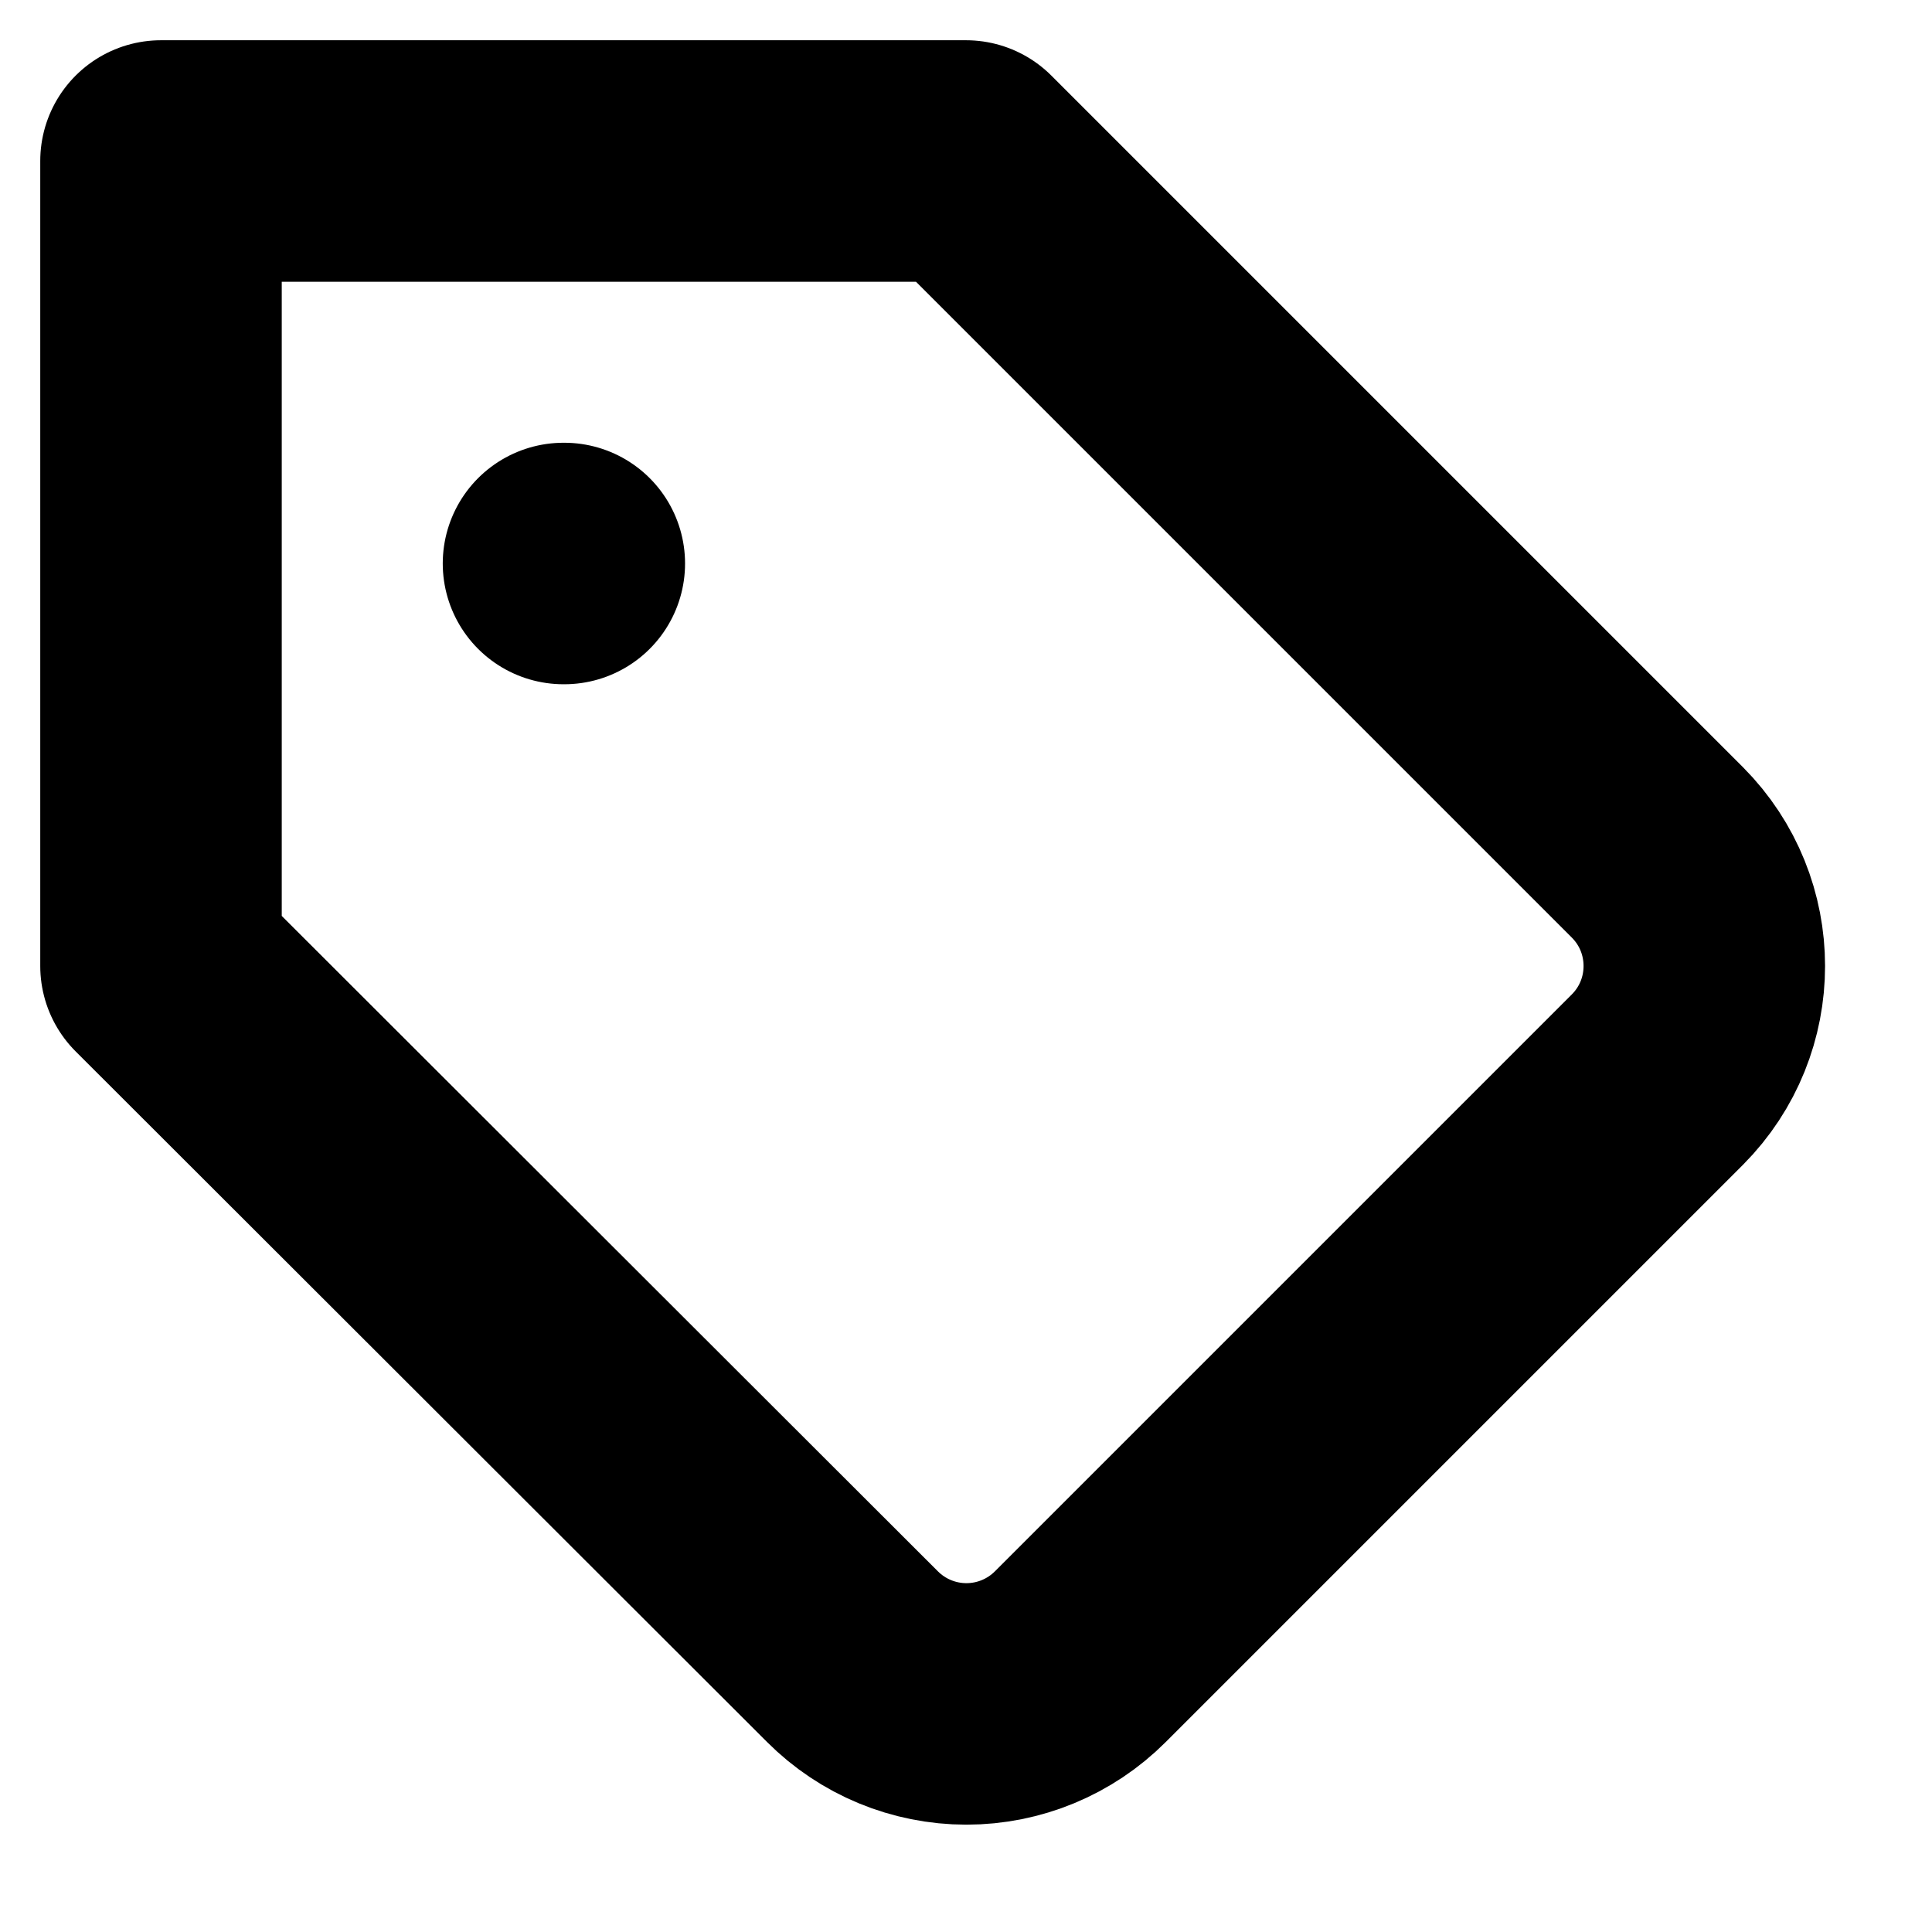
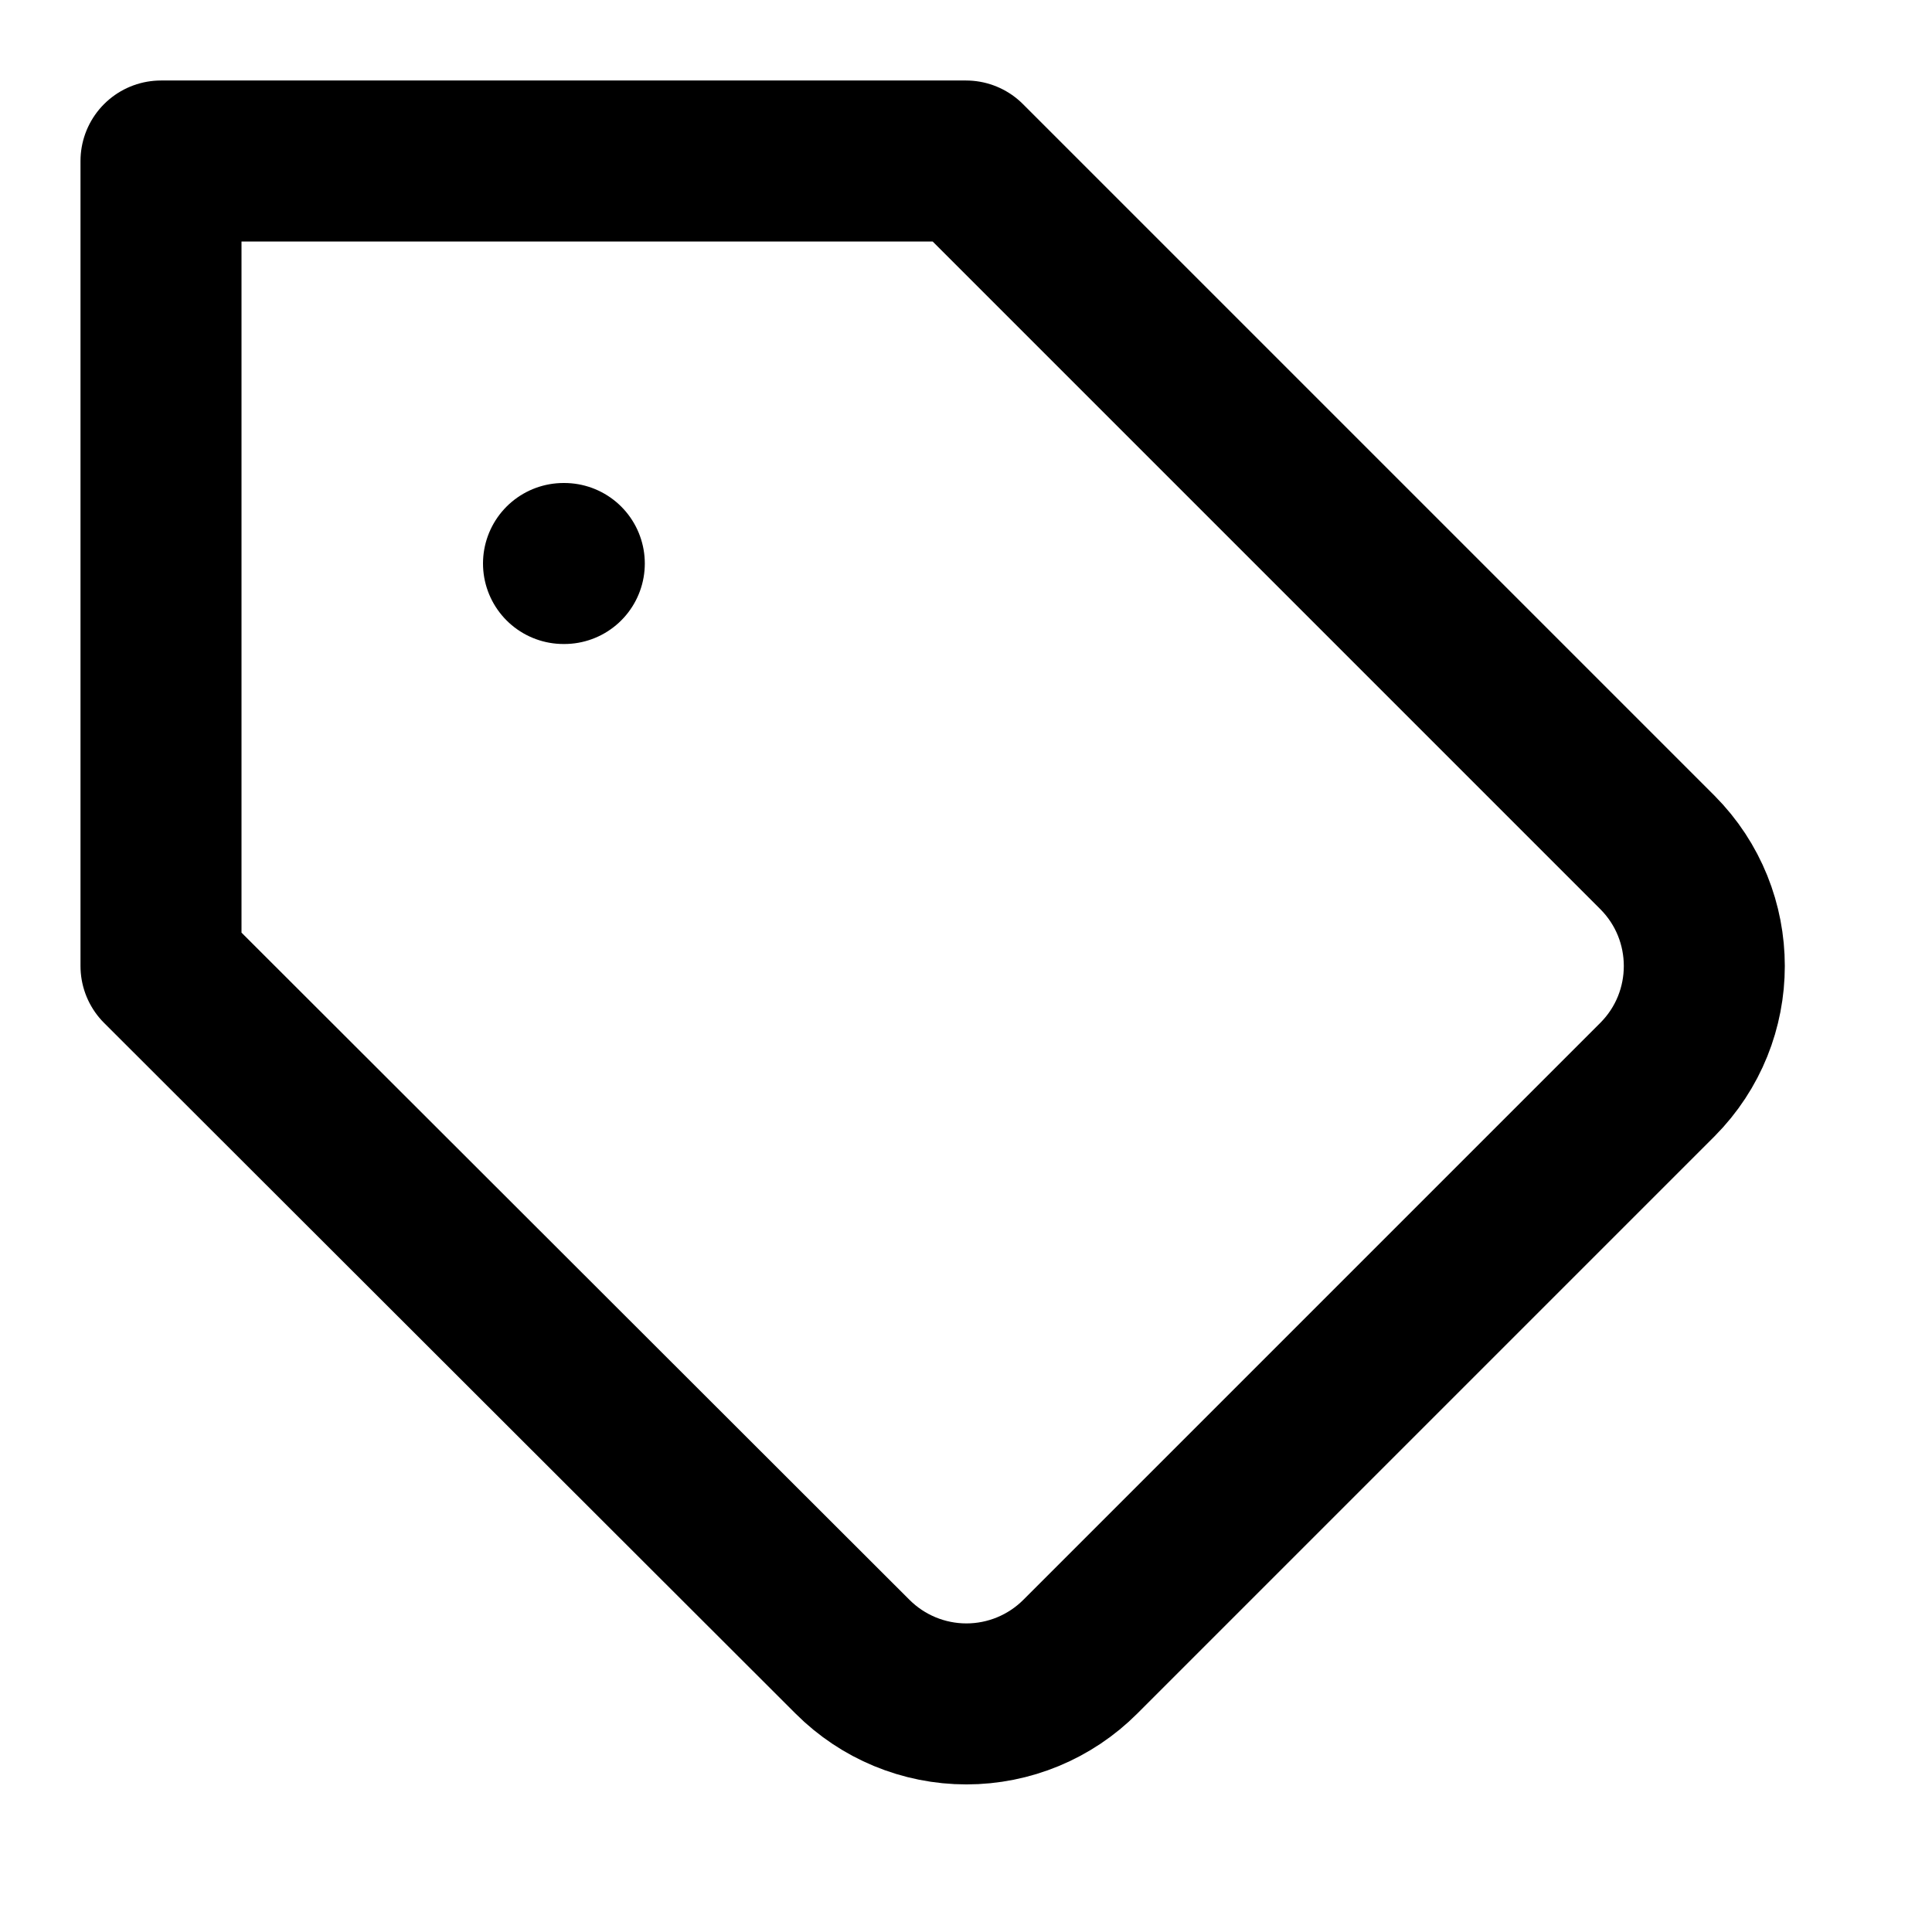
- <svg xmlns="http://www.w3.org/2000/svg" width="24" height="24" viewBox="0 0 24 24" fill="none" stroke="#000000" stroke-width="3" stroke-linecap="round" stroke-linejoin="round">
+ <svg xmlns="http://www.w3.org/2000/svg" width="24" height="24" viewBox="0 0 24 24" fill="none" stroke="#000000" stroke-width="2" stroke-linecap="round" stroke-linejoin="round">
  <path d="M20.59 13.41l-7.17 7.17a2 2 0 0 1-2.83 0L2 12V2h10l8.59 8.59a2 2 0 0 1 0 2.82z" />
  <line x1="7" y1="7" x2="7.01" y2="7" />
</svg>
